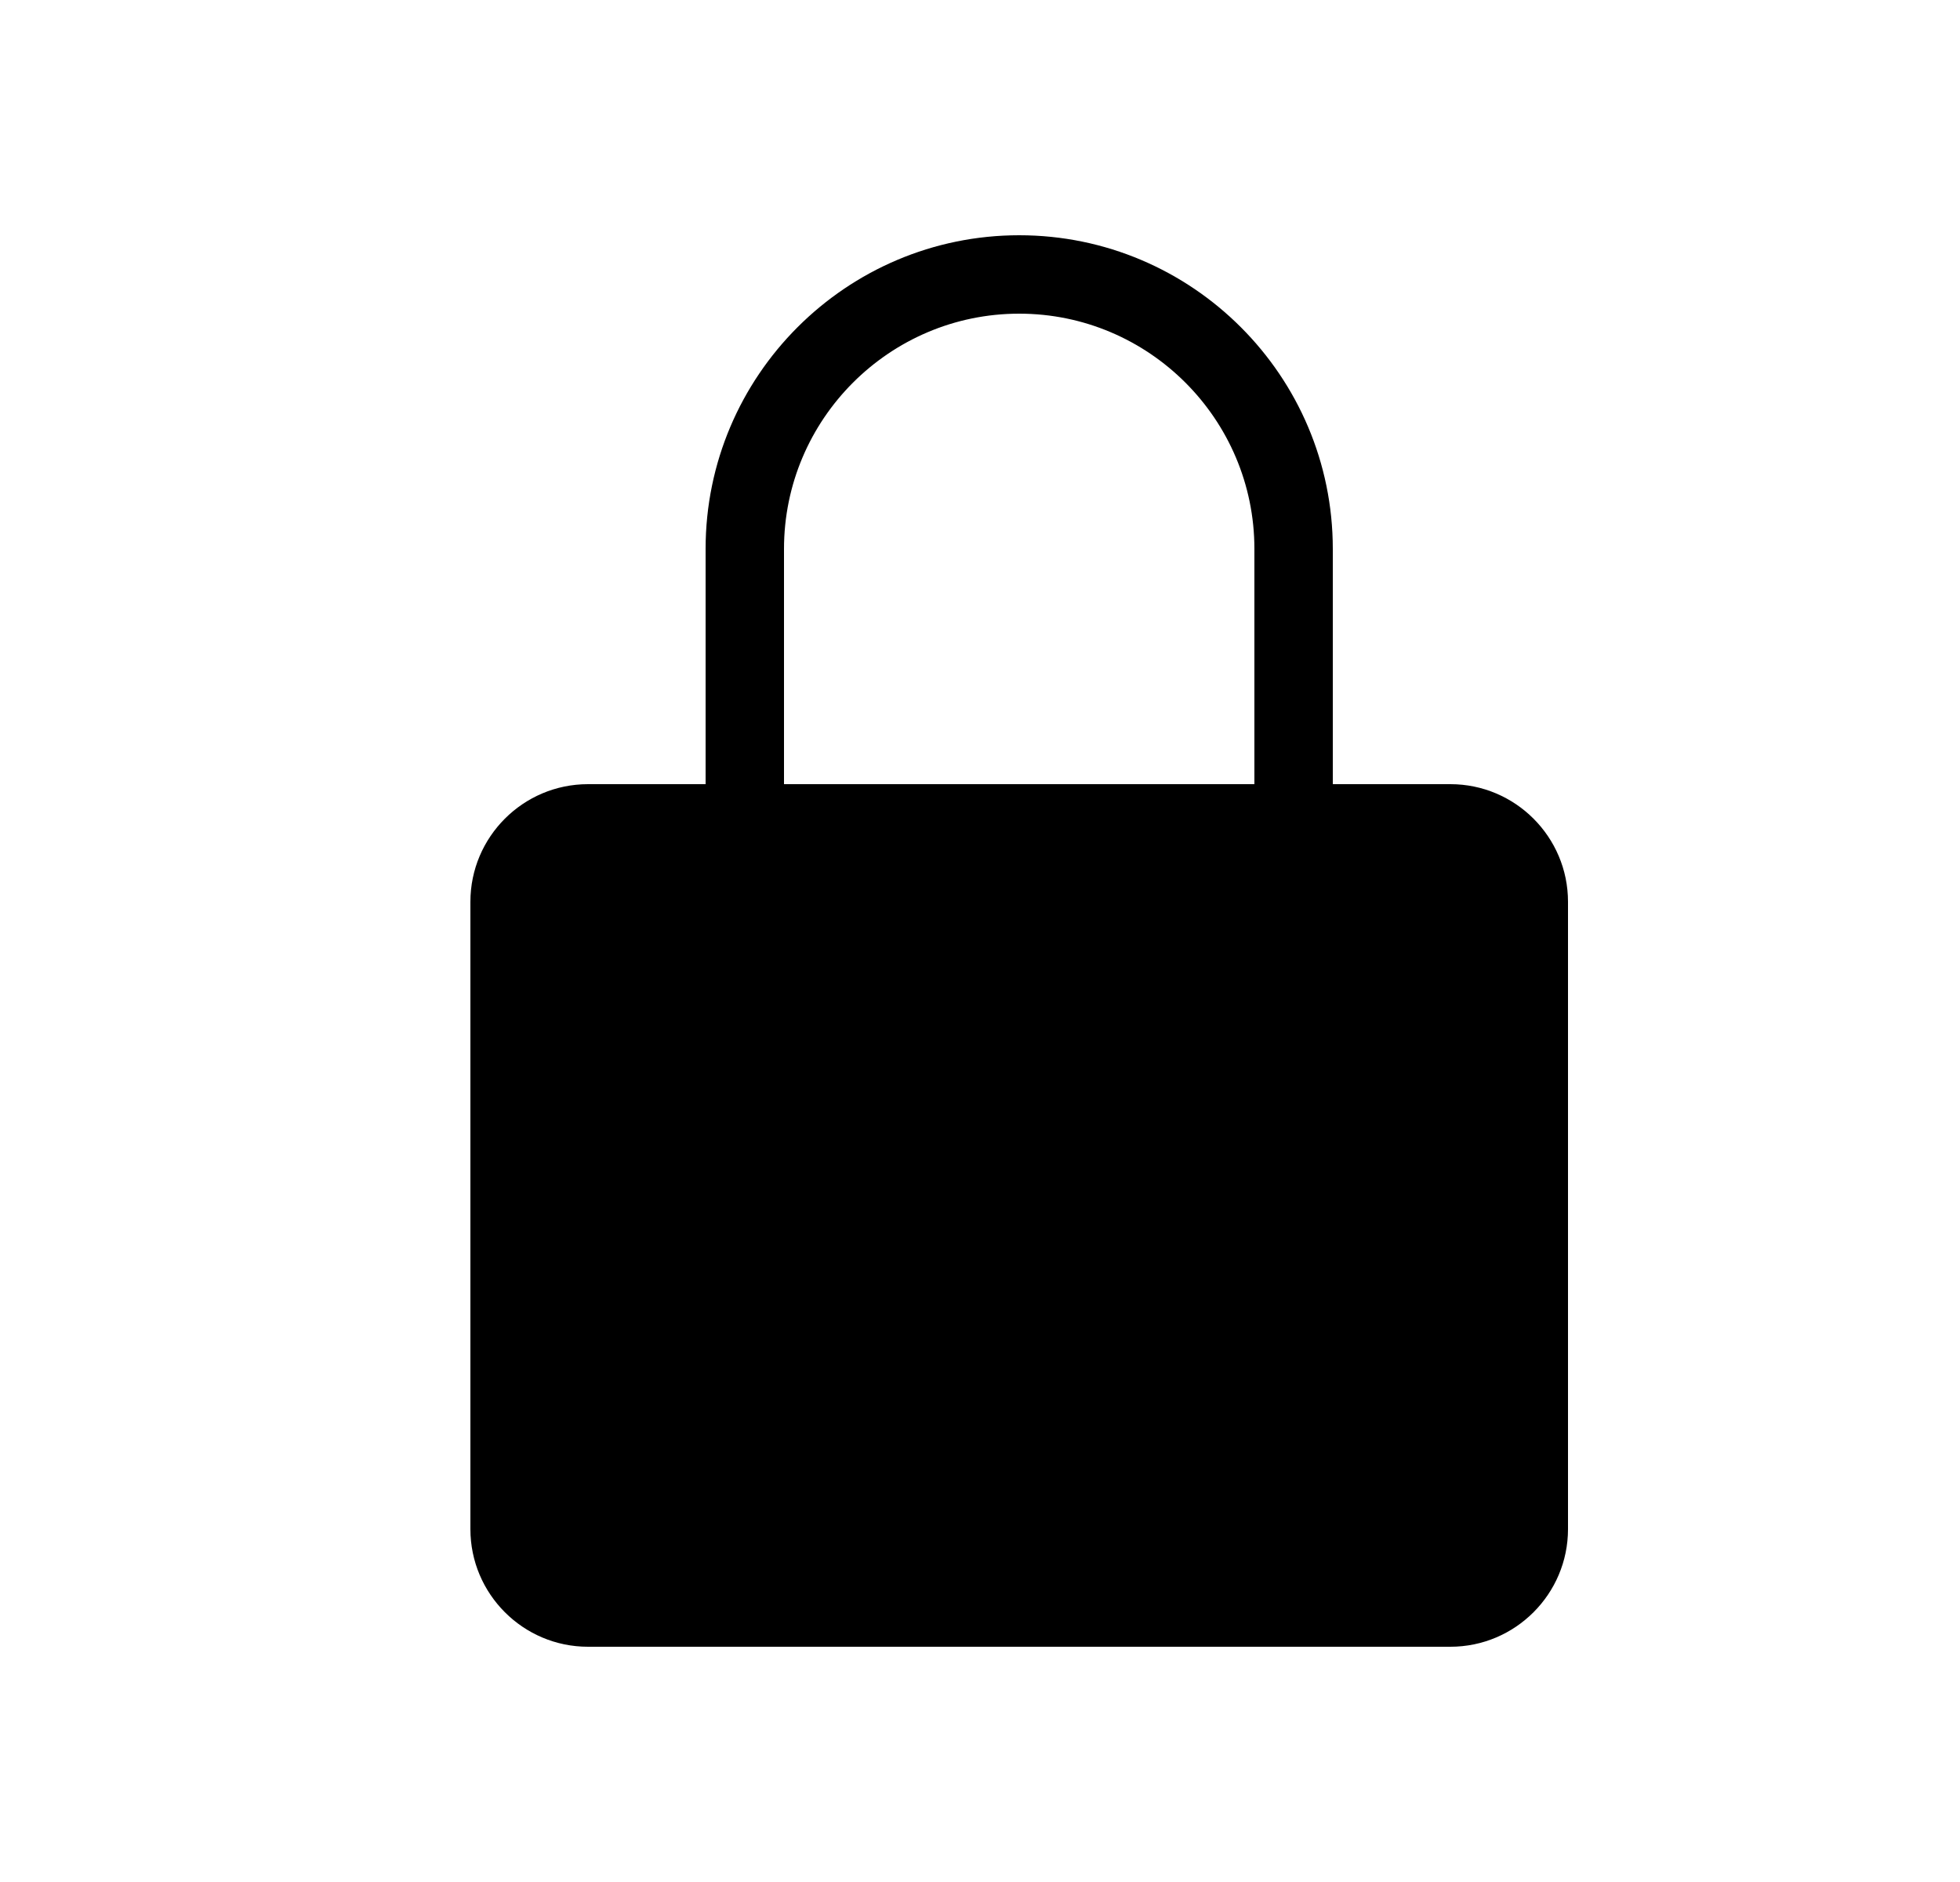
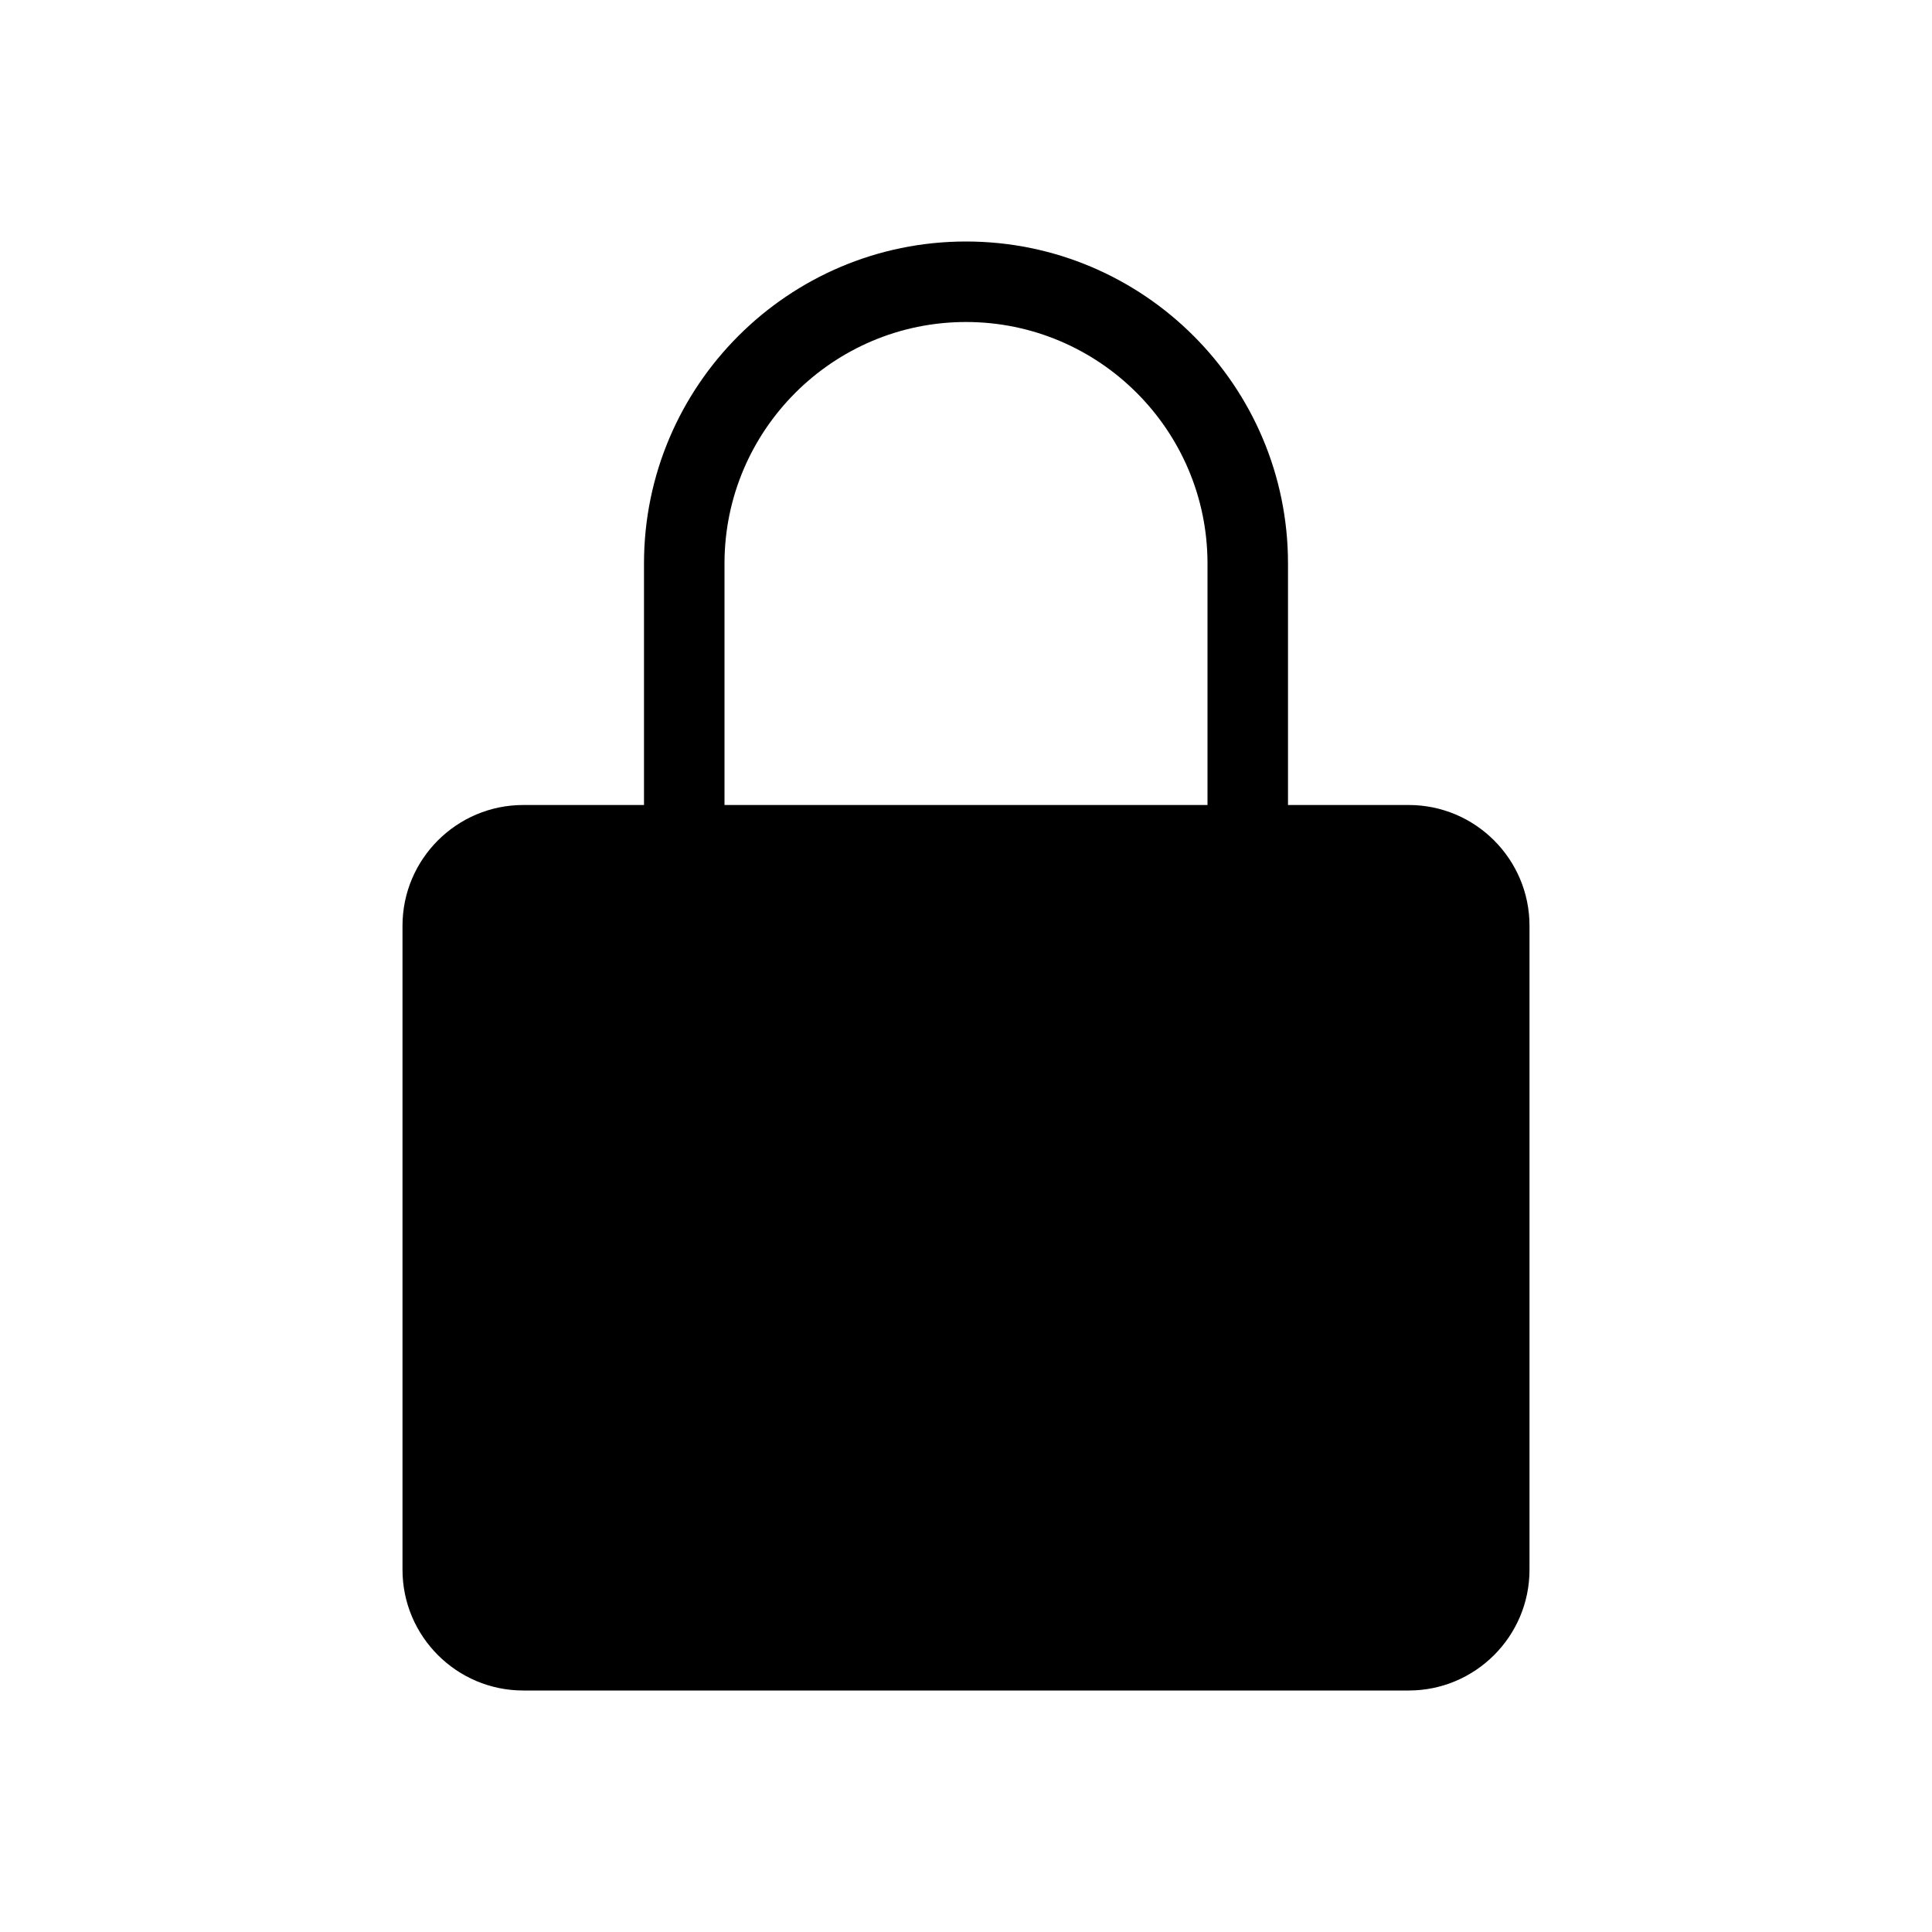
- <svg xmlns="http://www.w3.org/2000/svg" width="25px" height="24px" viewBox="0 0 25 24" version="1.1">
-   <g id="LockFill_Medium_24X24" stroke="none" stroke-width="1" fill="none" fill-rule="evenodd" transform="translate(1, 0)">
-     <path d="M9,7 C9,5.346 10.346,4 12,4 C13.654,4 15,5.346 15,7 L15,10 L9,10 L9,7 Z M17.5,10 L16,10 L16,7 C16,4.794 14.206,3 12,3 C9.794,3 8,4.794 8,7 L8,10 L6.5,10 C5.673,10 5,10.673 5,11.5 L5,19.5 C5,20.327 5.673,21 6.5,21 L17.5,21 C18.327,21 19,20.327 19,19.5 L19,11.5 C19,10.673 18.327,10 17.5,10 L17.5,10 Z" id="Fill-2" fill="#000000" />
-   </g>
+ <svg xmlns="http://www.w3.org/2000/svg" width="24" height="24" viewBox="0 0 24 24">
+   <path fill-rule="evenodd" d="M9,7 C9,5.346 10.346,4 12,4 C13.654,4 15,5.346 15,7 L15,10 L9,10 L9,7 Z M17.5,10 L16,10 L16,7 C16,4.794 14.206,3 12,3 C9.794,3 8,4.794 8,7 L8,10 L6.5,10 C5.673,10 5,10.673 5,11.5 L5,19.5 C5,20.327 5.673,21 6.5,21 L17.5,21 C18.327,21 19,20.327 19,19.5 L19,11.5 C19,10.673 18.327,10 17.5,10 L17.5,10 Z" />
</svg>
